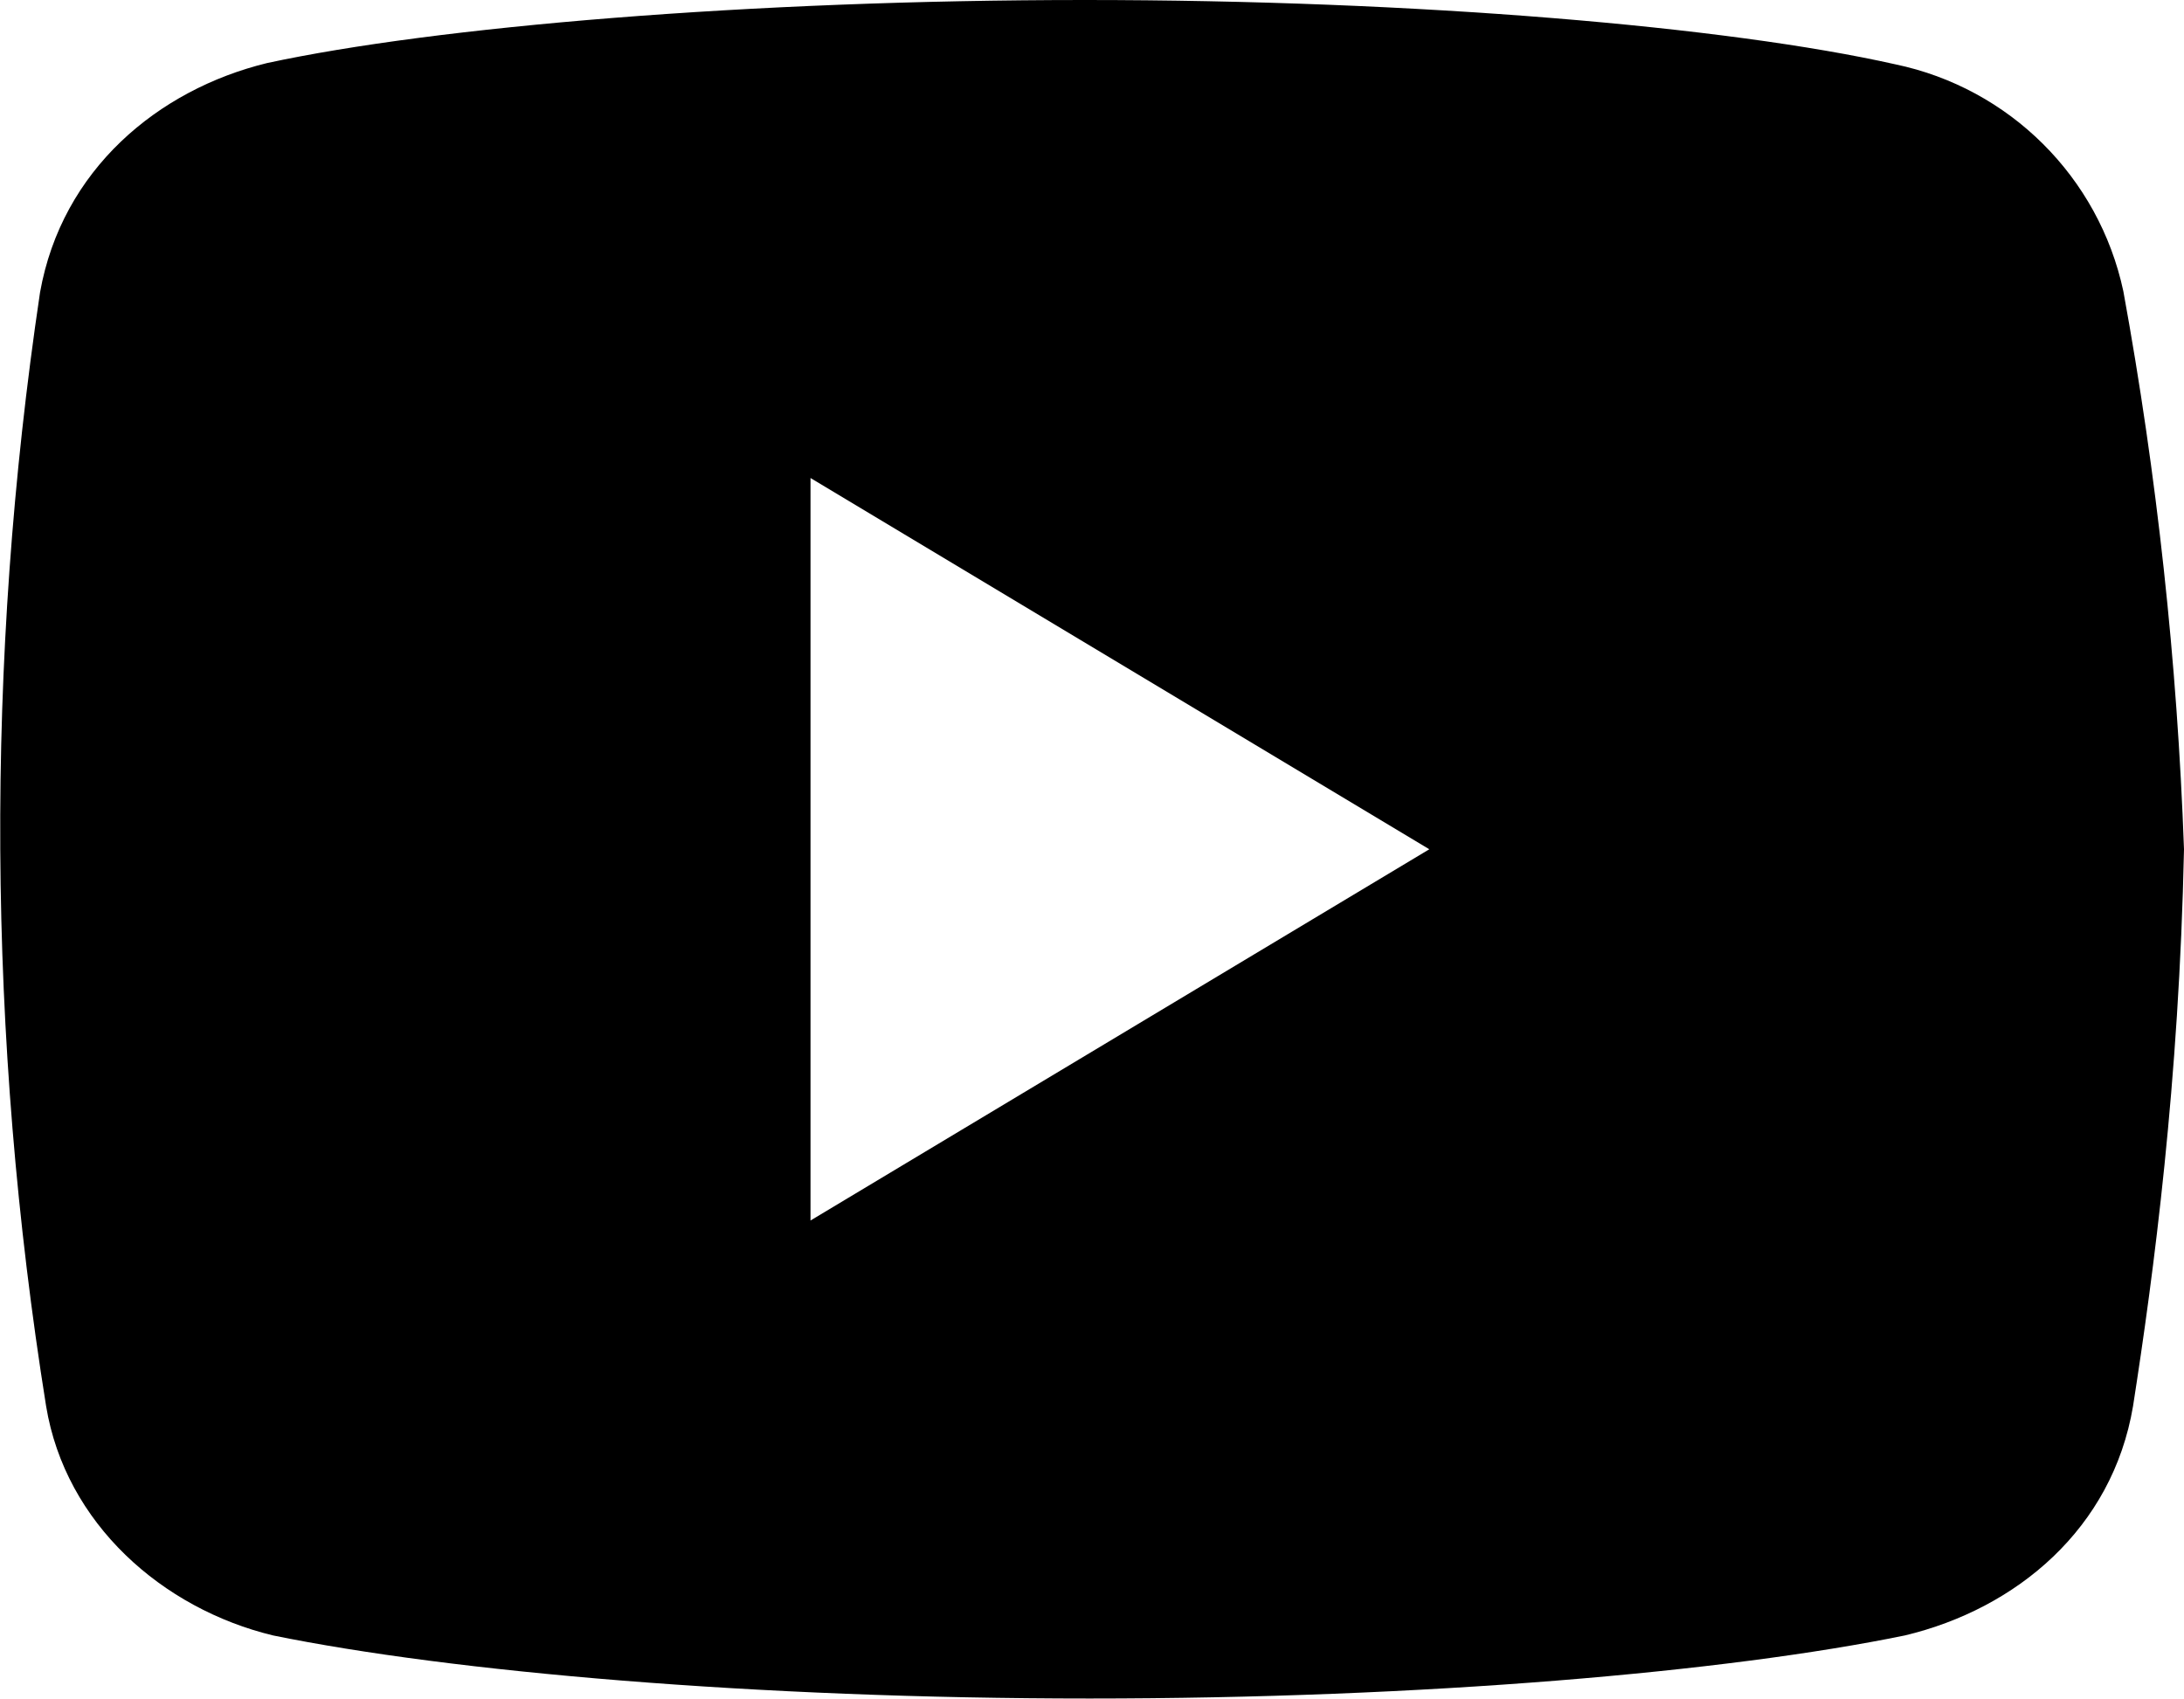
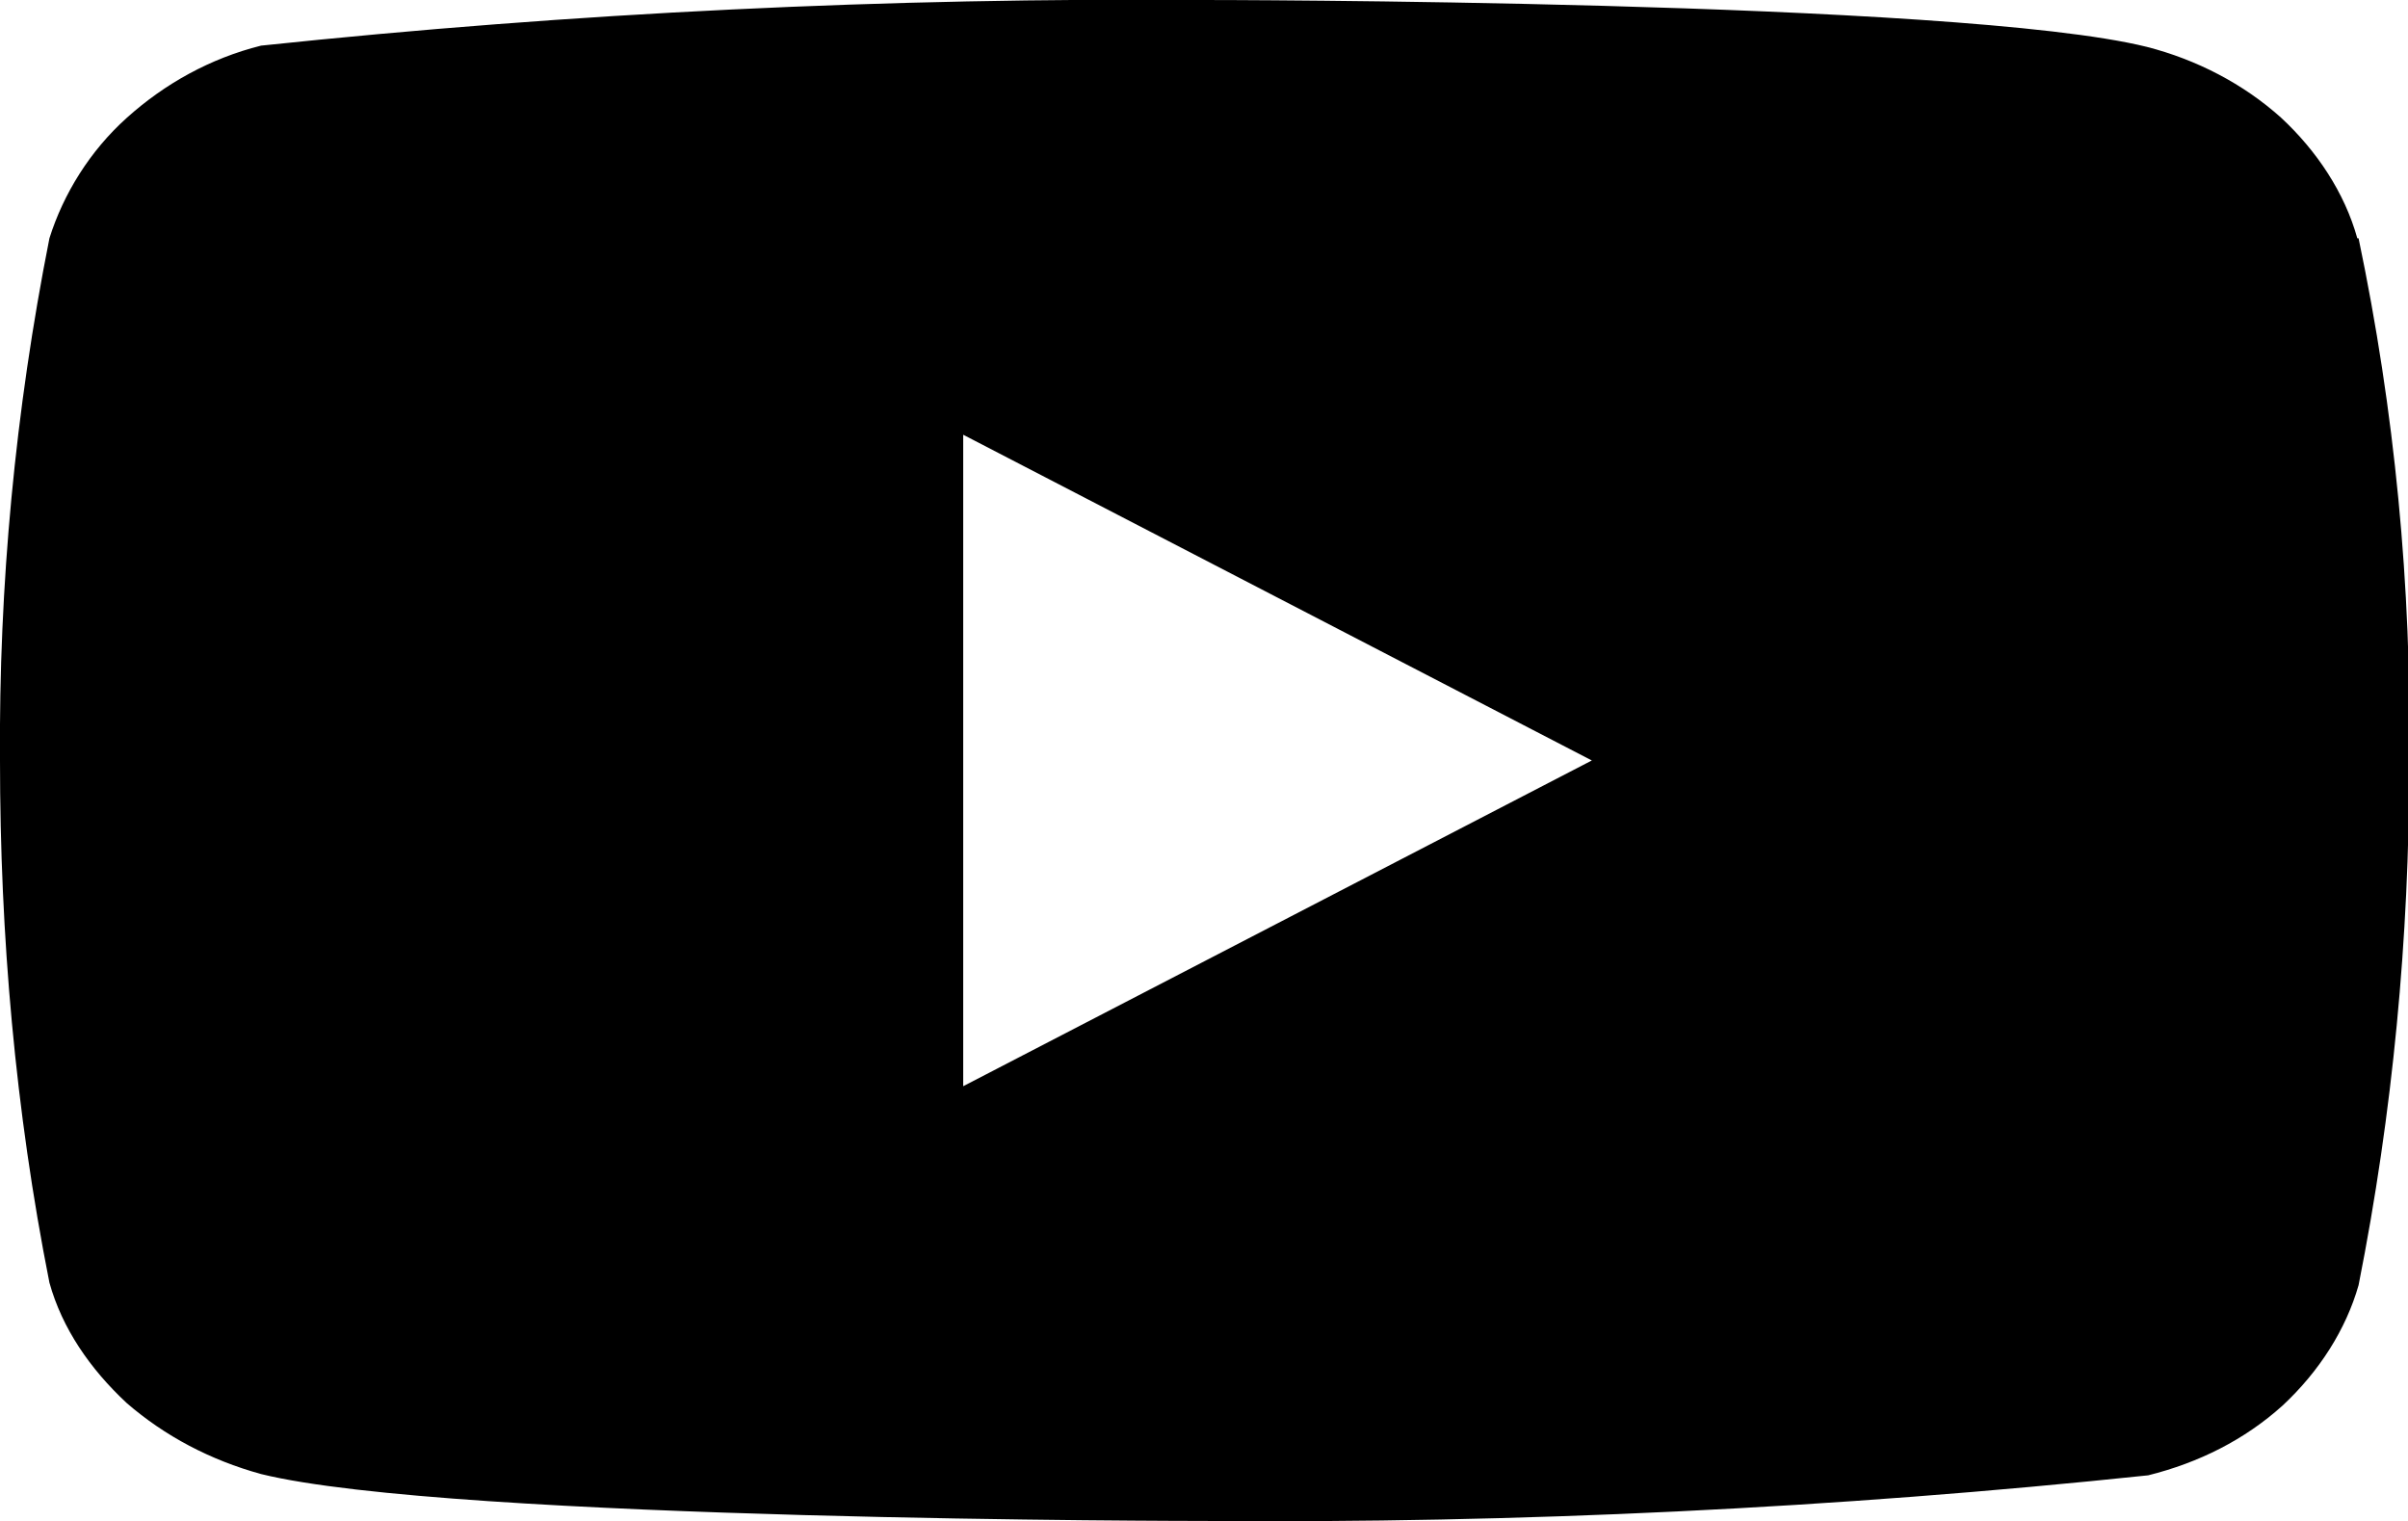
- <svg xmlns="http://www.w3.org/2000/svg" width="18" height="14">
-   <path d="M17.5 2.4A2.43 2.43 0 0 0 15.62.53C14.24.22 11.69 0 8.94 0 6.18 0 3.59.22 2.2.52 1.3.74.51 1.4.33 2.41a30.04 30.04 0 0 0 .05 9.18c.16.97.96 1.67 1.87 1.89 1.47.3 3.97.52 6.73.52 2.76 0 5.26-.22 6.72-.52.92-.22 1.71-.88 1.88-1.89.17-1.09.38-2.67.42-4.59a32 32 0 0 0-.5-4.6ZM6.68 10.07V3.94L11.78 7l-5.1 3.06Z" />
+ <svg xmlns="http://www.w3.org/2000/svg" width="19" height="12">
+   <path d="M18.6 1.88c-.1-.36-.32-.69-.6-.95-.3-.27-.67-.46-1.06-.56C15.45 0 9.49 0 9.49 0 7.01-.02 4.53.1 2.06.36c-.4.1-.76.3-1.06.57-.29.26-.5.6-.61.95C.12 3.24-.01 4.62 0 6c0 1.38.12 2.76.39 4.12.1.36.32.68.61.95.3.26.66.45 1.06.56C3.56 12 9.5 12 9.5 12c2.49.02 4.98-.1 7.45-.36.4-.1.76-.28 1.06-.55.29-.27.5-.6.6-.95.27-1.36.4-2.74.4-4.12a18.9 18.9 0 0 0-.4-4.14Zm-11 6.69V3.43L12.56 6 7.6 8.57Z" />
</svg>
